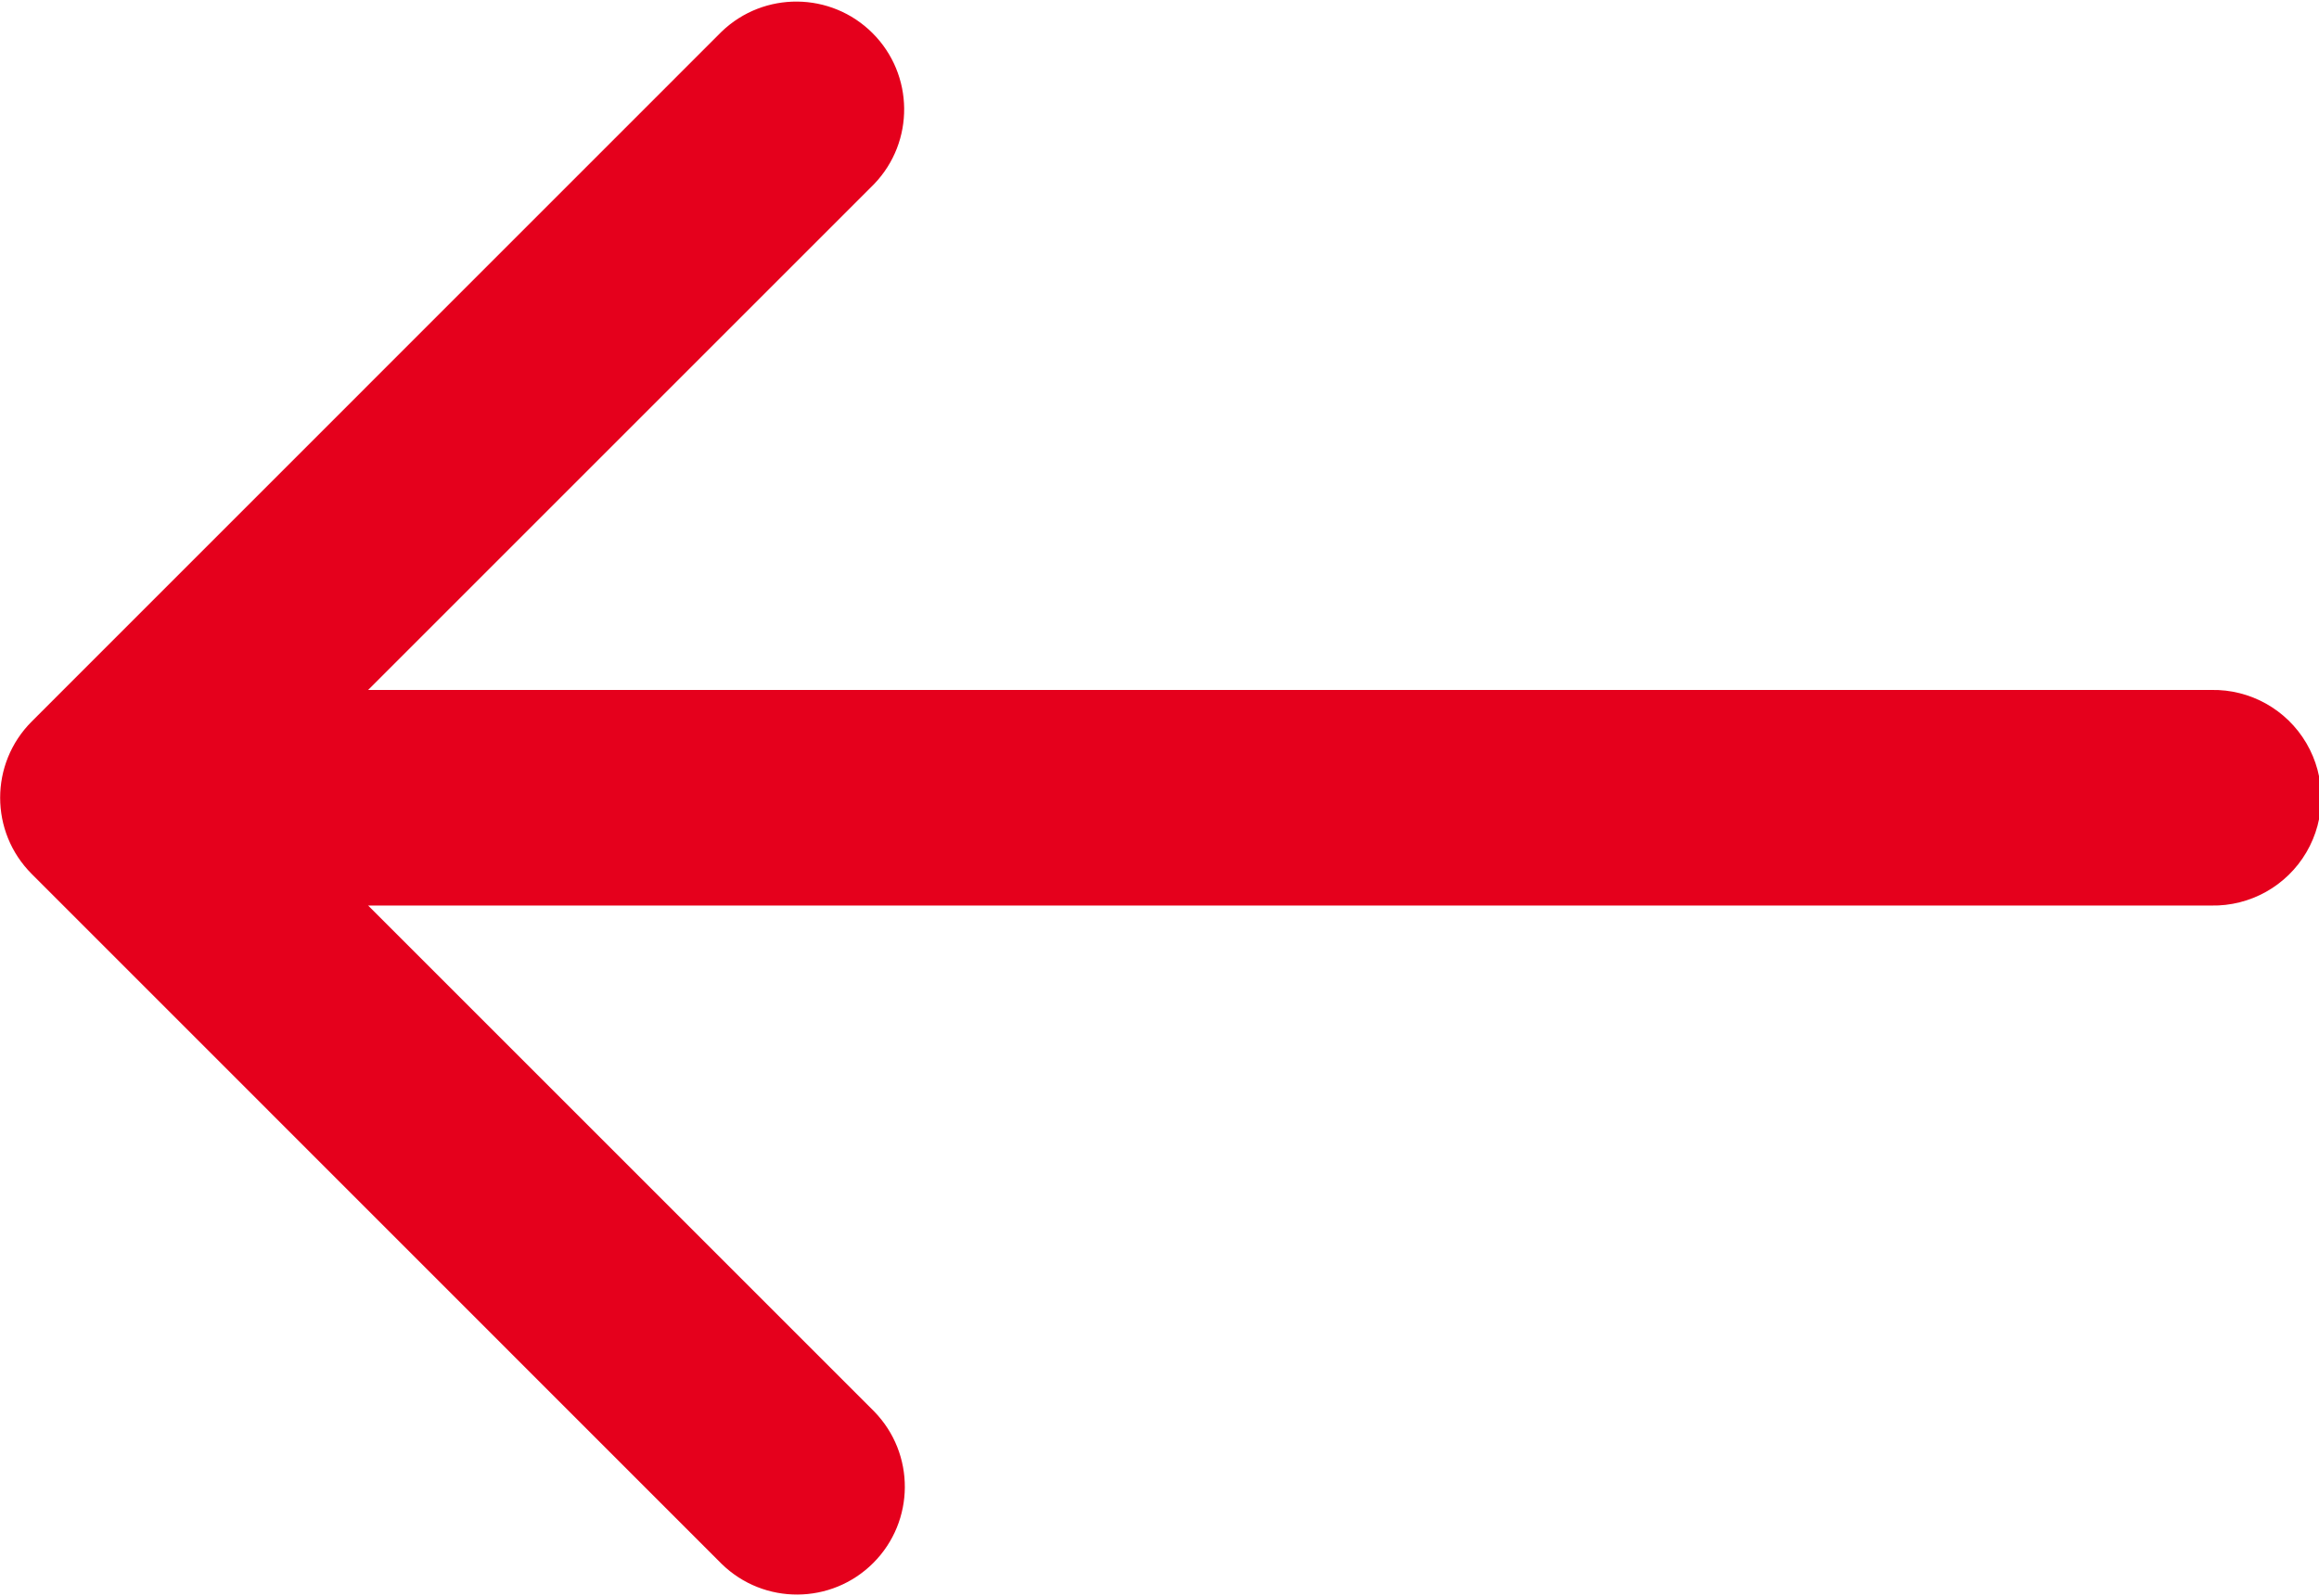
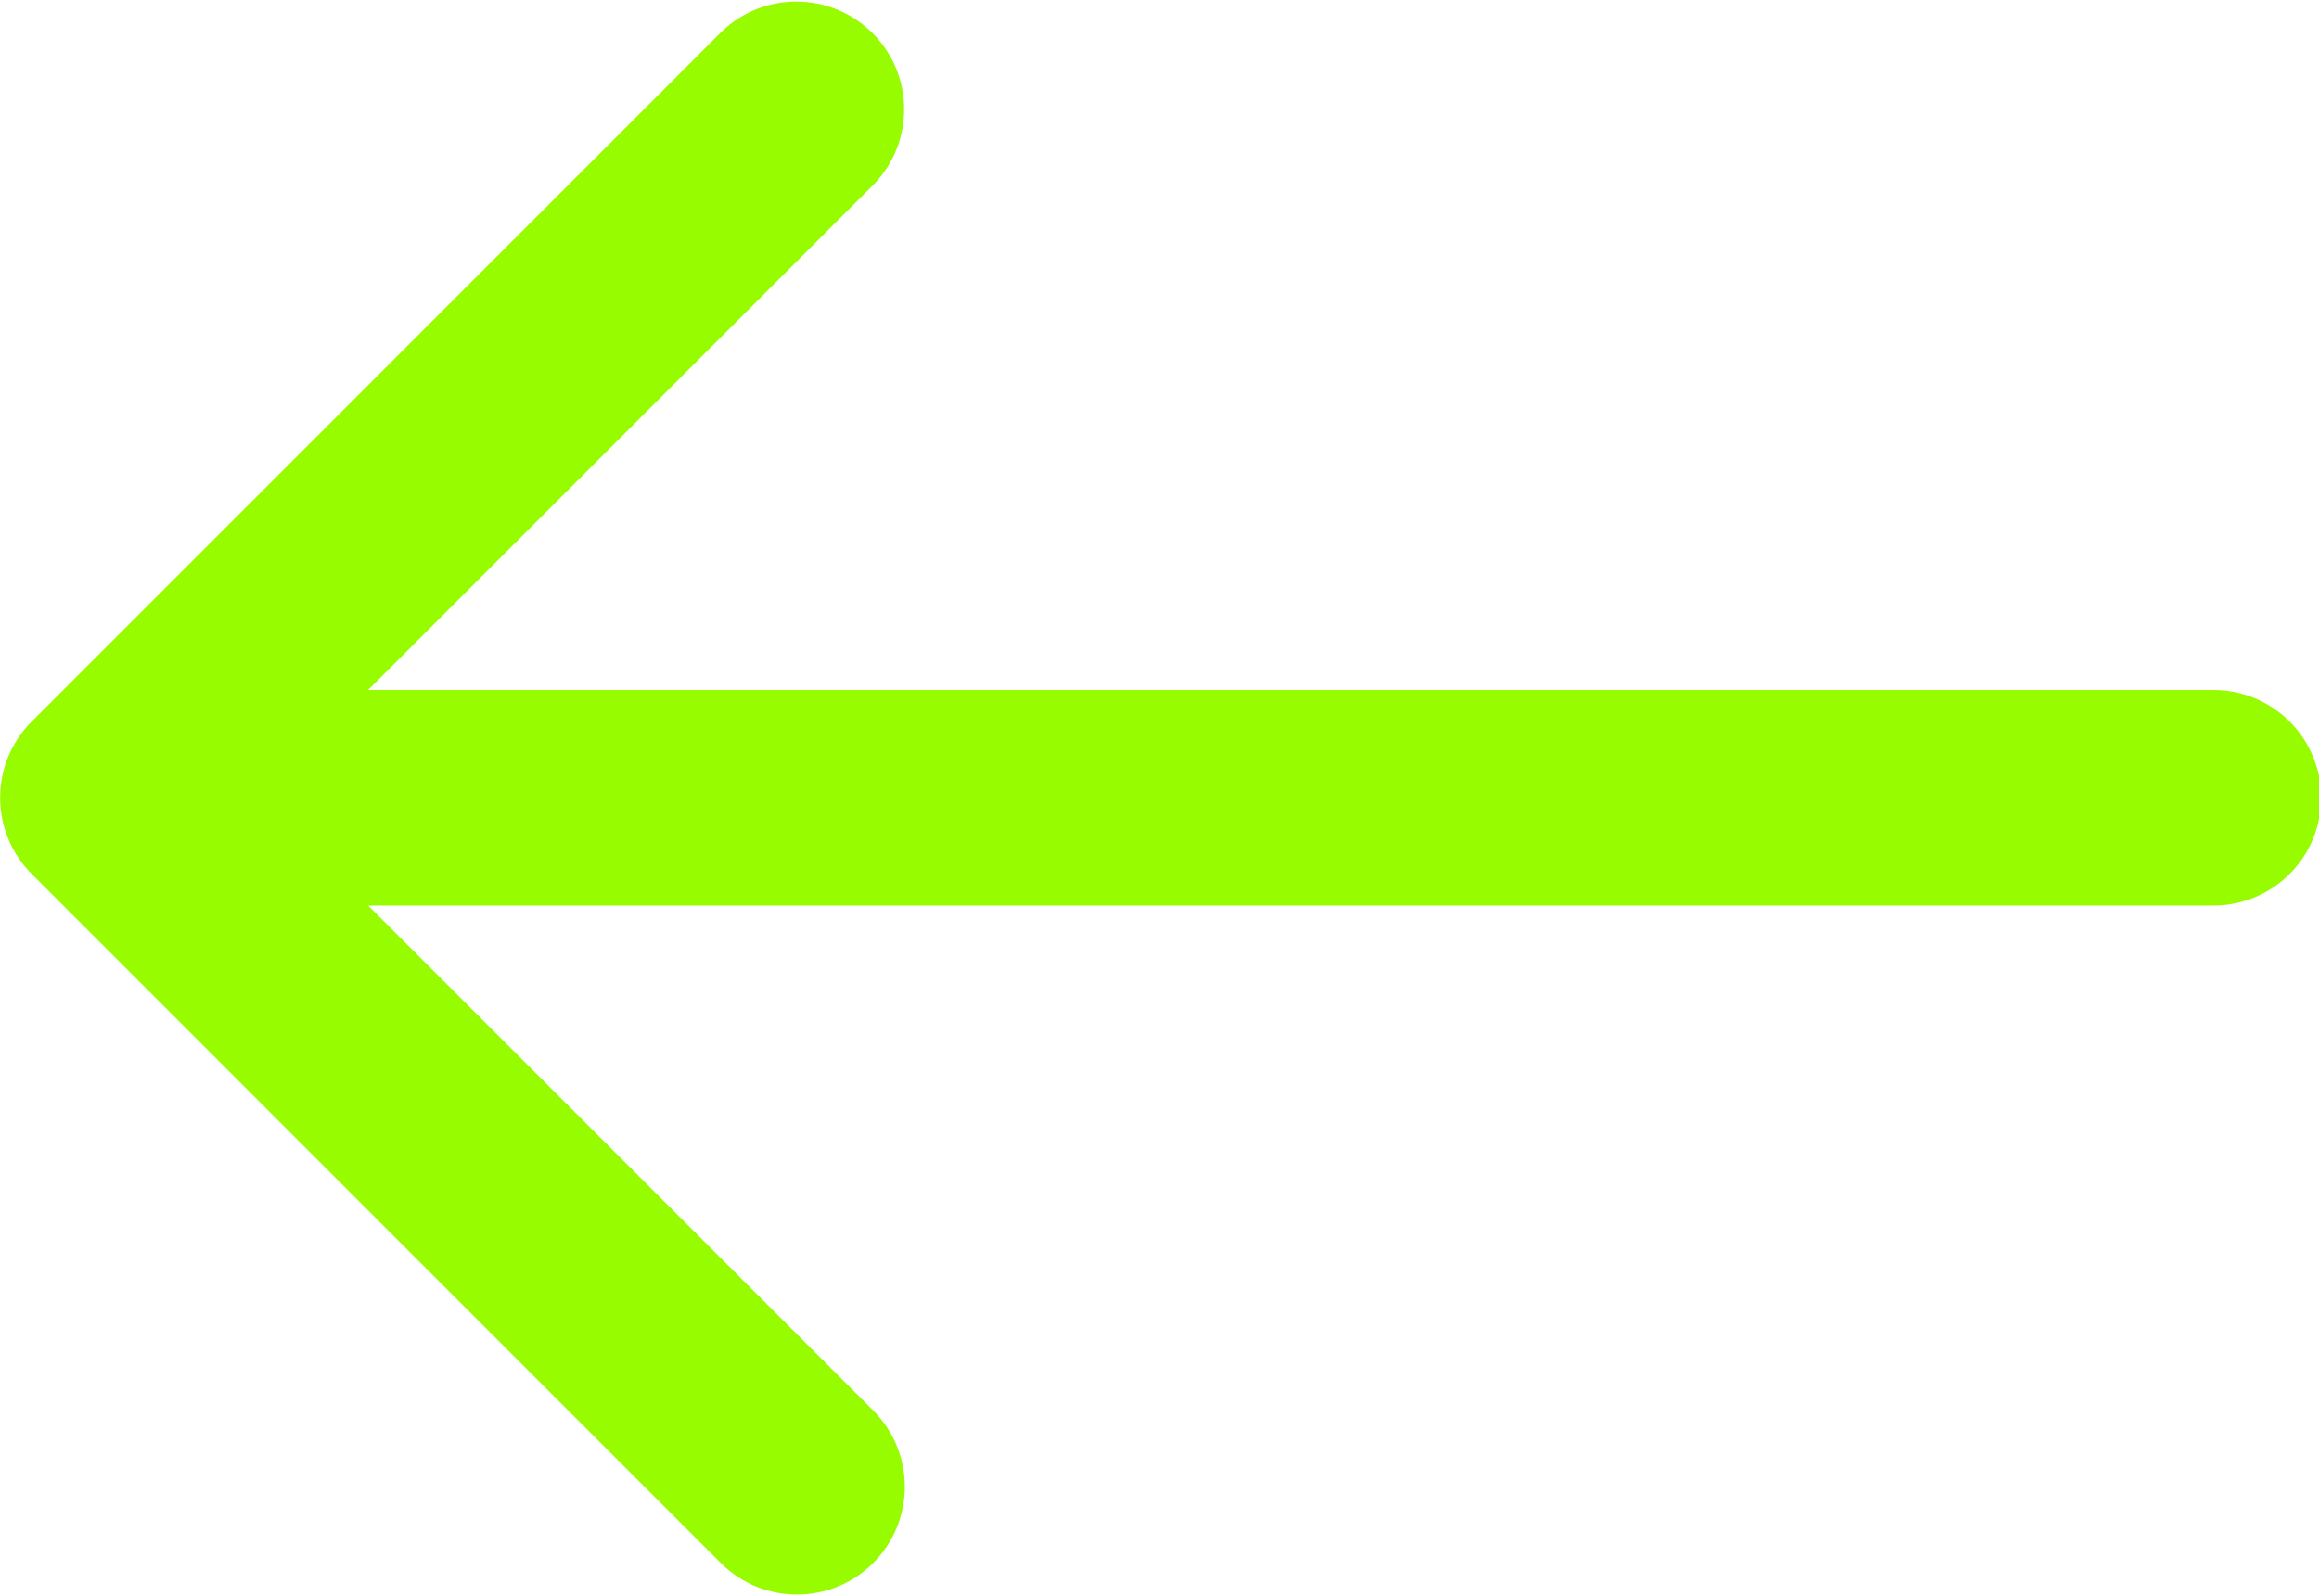
<svg xmlns="http://www.w3.org/2000/svg" id="Capa_1" data-name="Capa 1" viewBox="0 0 512 352.34">
-   <path fill="#e5001c" d="M7,272.83,159.33,425.2A23.81,23.81,0,0,0,193,391.53L81.28,279.81H488.19a23.81,23.81,0,1,0,0-47.61H81.28L193,120.47A23.81,23.81,0,0,0,159.34,86.8L7,239.17A23.81,23.81,0,0,0,7,272.83Z" transform="translate(0 -79.83)" />
+   <path fill="#98FC01" d="M7,272.83,159.33,425.2A23.81,23.81,0,0,0,193,391.53L81.28,279.81H488.19a23.81,23.81,0,1,0,0-47.61H81.28L193,120.47A23.81,23.81,0,0,0,159.34,86.8L7,239.17A23.81,23.81,0,0,0,7,272.83Z" transform="translate(0 -79.83)" />
</svg>
